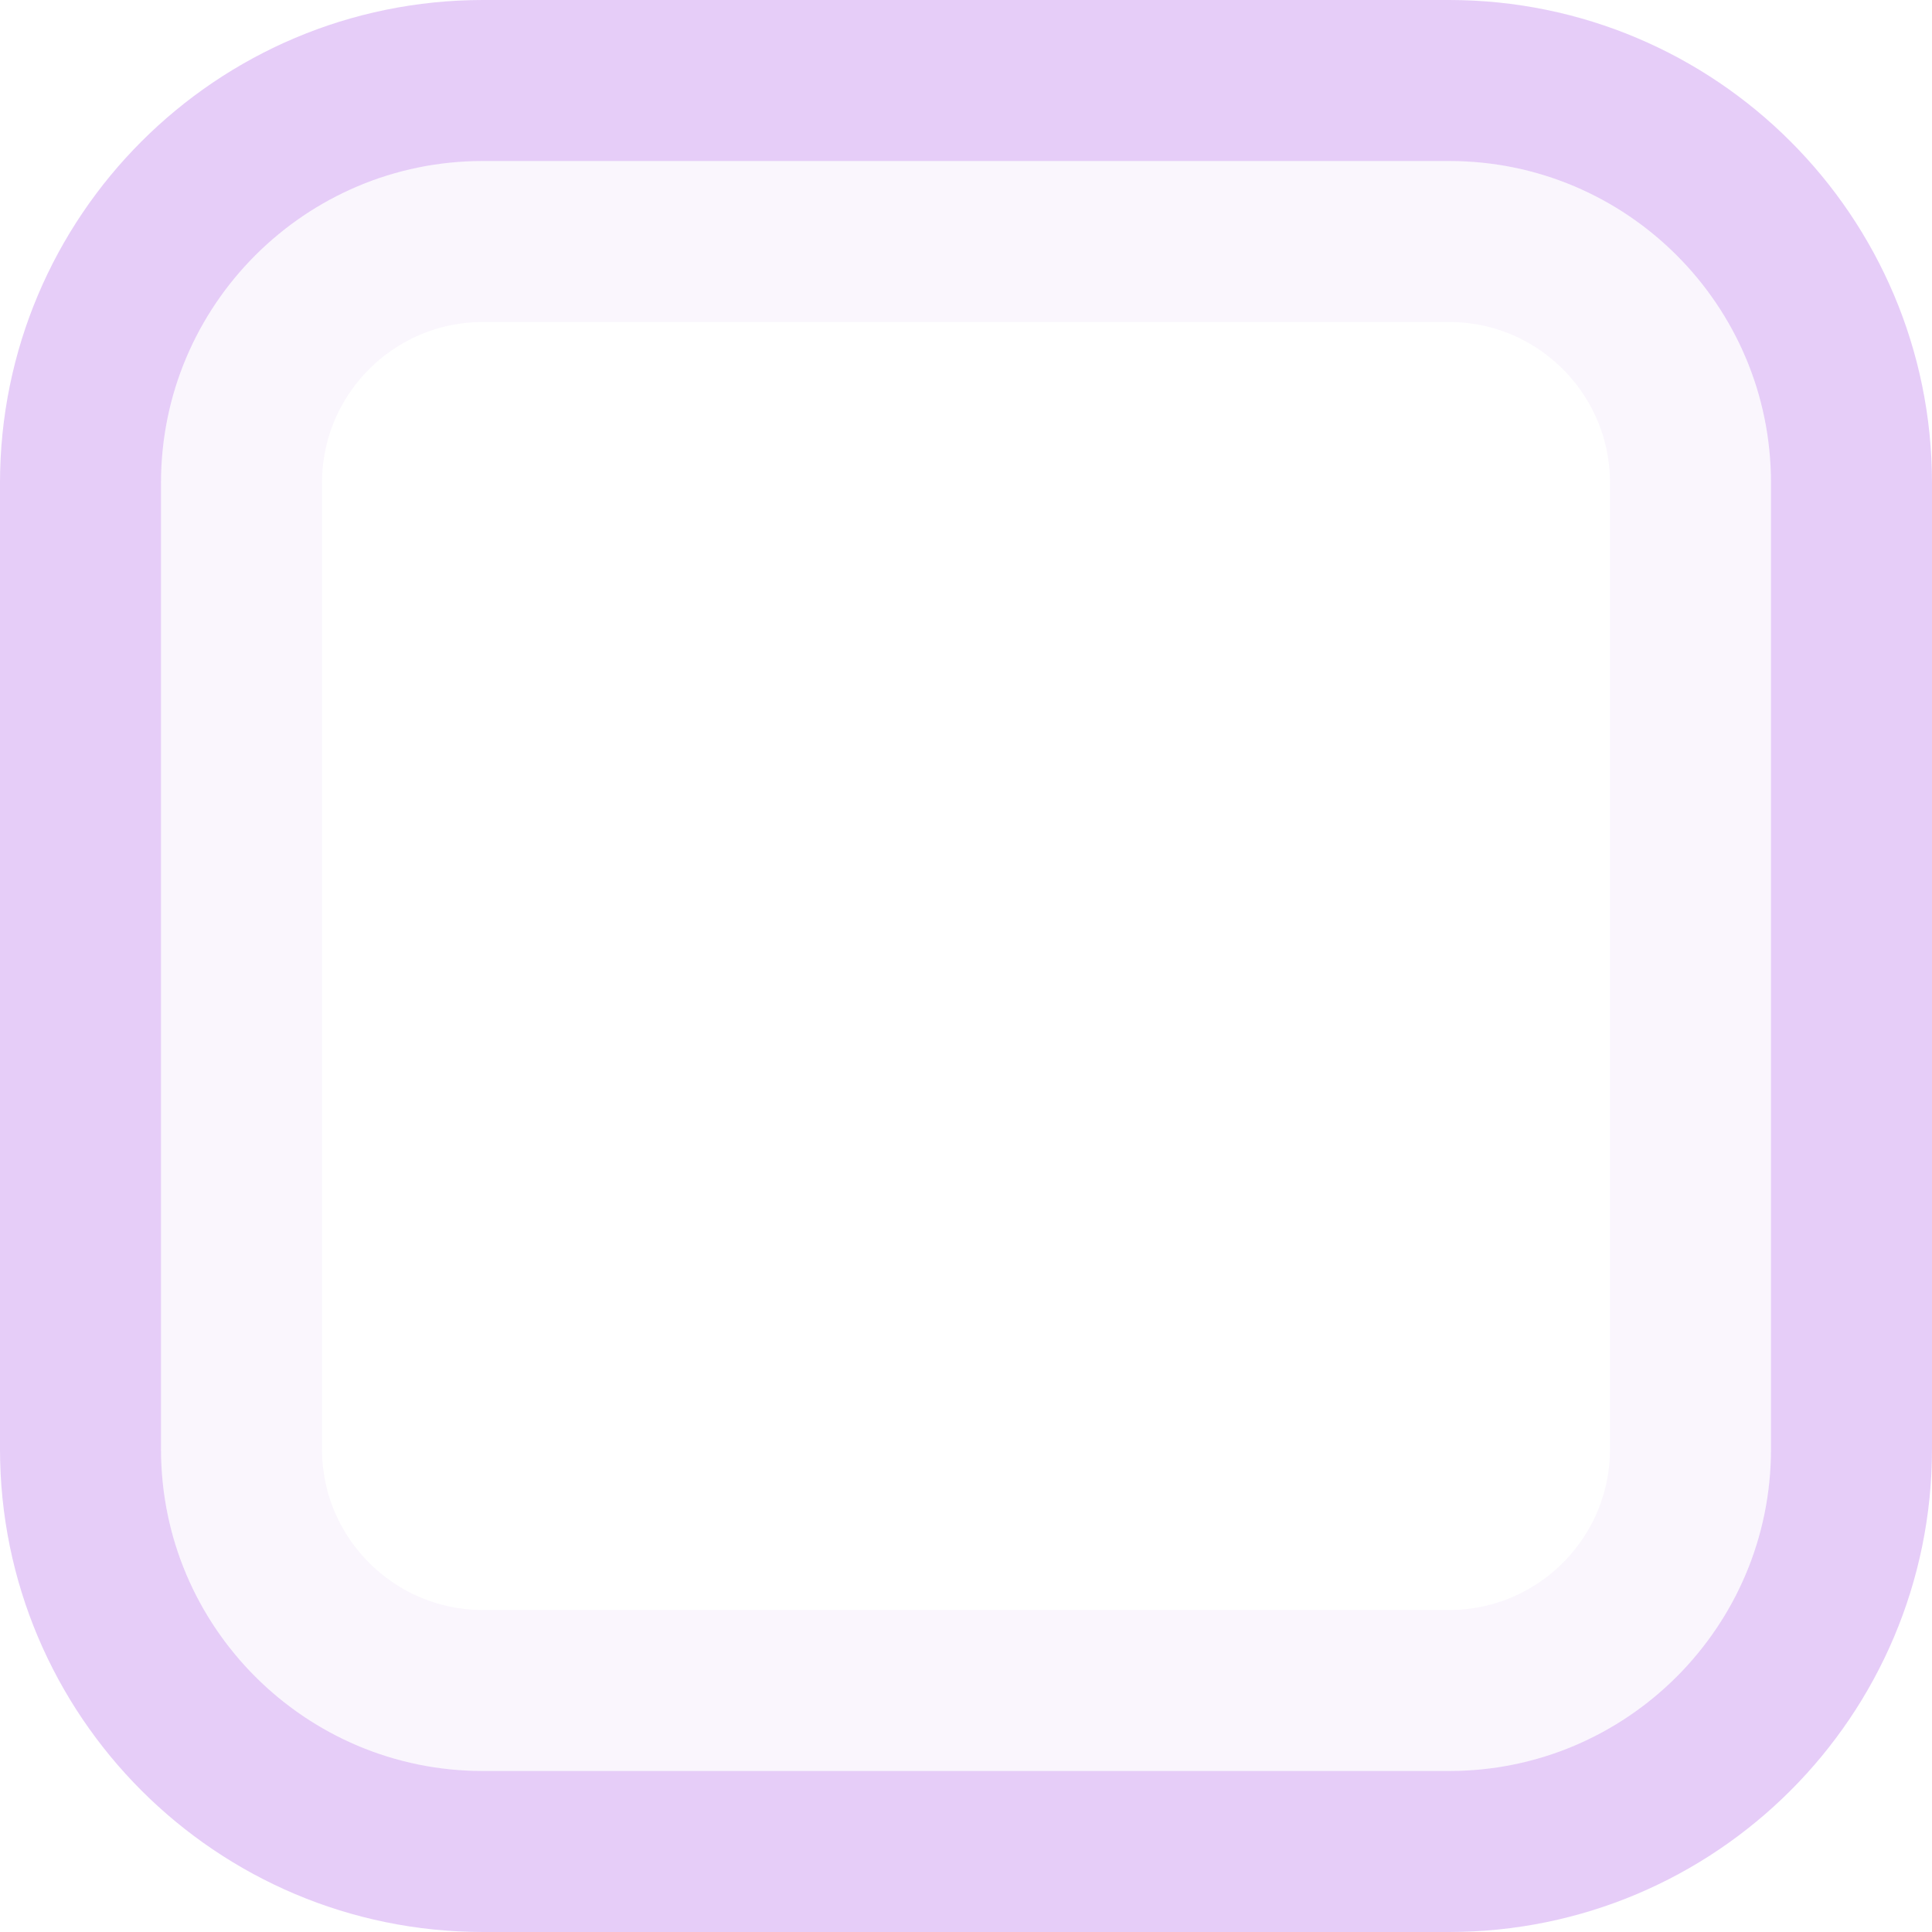
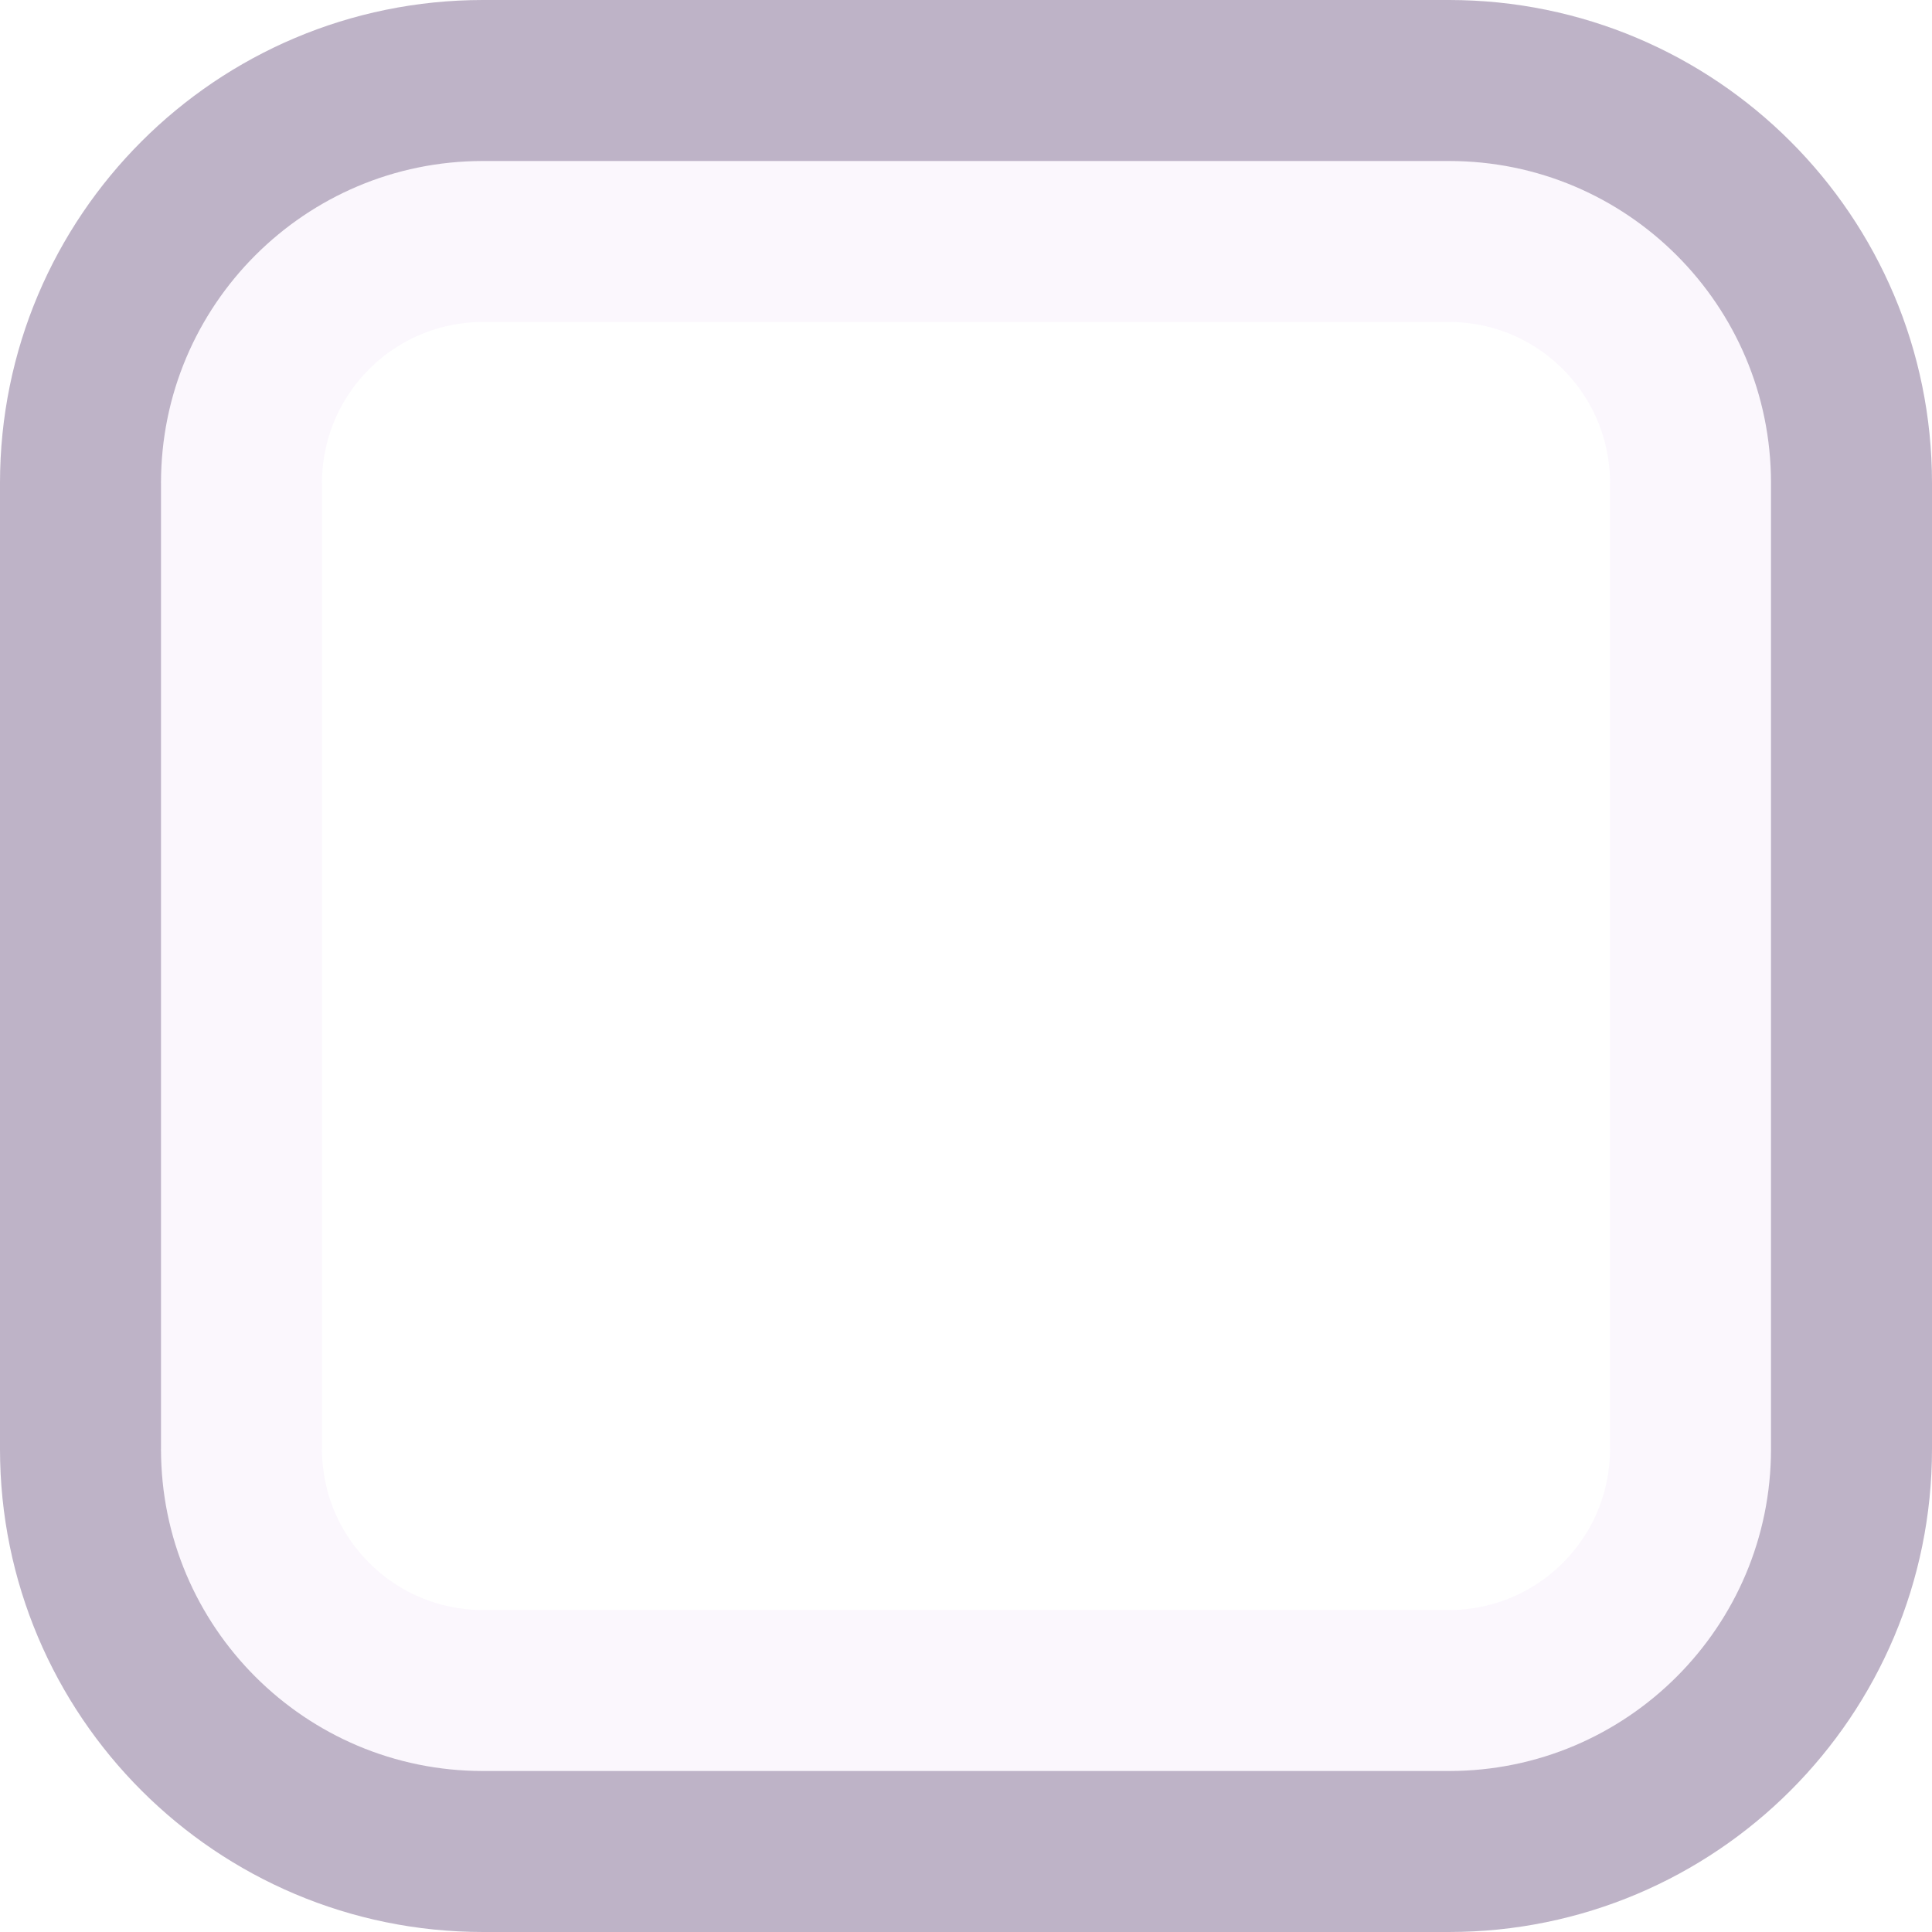
<svg xmlns="http://www.w3.org/2000/svg" width="24" height="24">
  <defs>
    <linearGradient id="b">
      <stop offset="0" style="stop-color: #515151;                                 stop-opacity: 1" />
      <stop offset="1" style="stop-color: #292929;                                 stop-opacity: 1" />
    </linearGradient>
    <linearGradient id="a">
      <stop style="stop-color: #0b2e52;                     stop-opacity: 1" offset="0" />
      <stop style="stop-color: #1862af;                     stop-opacity: 1" offset="1" />
    </linearGradient>
    <linearGradient id="c">
      <stop style="stop-color: #333;                     stop-opacity: 1" offset="0" />
      <stop style="stop-color: #292929;                     stop-opacity: 1" offset="1" />
    </linearGradient>
    <linearGradient id="d">
      <stop style="stop-color: #16191a;                     stop-opacity: 1" offset="0" />
      <stop style="stop-color: #2b3133;                     stop-opacity: 1" offset="1" />
    </linearGradient>
  </defs>
  <g transform="translate(-342.5 -521.362)">
-     <rect rx="3" ry="3" y="524.362" x="345.5" height="18" width="18" style="color: #000;                  display: inline;                  overflow: visible;                  visibility: visible;                  fill: none;                  fill-opacity: 1;                  stroke: rgba(243, 233, 250, 0.38);                  stroke-width: 2;                  stroke-linecap: butt;                  stroke-linejoin: round;                  stroke-miterlimit: 4;                  stroke-dasharray: none;                  stroke-dashoffset: 0;                  marker: none;                  enable-background: accumulate" />
-     <rect rx="5" ry="5" y="522.362" x="343.5" height="22" width="22" style="color: #000;                 display: inline;                 overflow: visible;                 visibility: visible;                 fill: none;                 fill-opacity: 1;                 stroke: rgba(183, 111, 235, 1);                 stroke-width: 2;                 stroke-linecap: butt;                 stroke-linejoin: round;                 stroke-miterlimit: 4;                 stroke-dasharray: none;                 stroke-dashoffset: 0;                 stroke-opacity: .35;                 marker: none;                 enable-background: accumulate" />
+     <rect rx="3" ry="3" y="524.362" x="345.5" height="18" width="18" style="color: #000;                  display: inline;                  overflow: visible;                  visibility: visible;                  fill: none;                  fill-opacity: 1;                  stroke: rgba(244, 234, 251, 0.38);                  stroke-width: 2;                  stroke-linecap: butt;                  stroke-linejoin: round;                  stroke-miterlimit: 4;                  stroke-dasharray: none;                  stroke-dashoffset: 0;                  marker: none;                  enable-background: accumulate" />
+     <rect rx="5" ry="5" y="522.362" x="343.5" height="22" width="22" style="color: #000;                 display: inline;                 overflow: visible;                 visibility: visible;                 fill: none;                 fill-opacity: 1;                 stroke: rgba(71, 38, 94, 1);                 stroke-width: 2;                 stroke-linecap: butt;                 stroke-linejoin: round;                 stroke-miterlimit: 4;                 stroke-dasharray: none;                 stroke-dashoffset: 0;                 stroke-opacity: .35;                 marker: none;                 enable-background: accumulate" />
  </g>
</svg>
